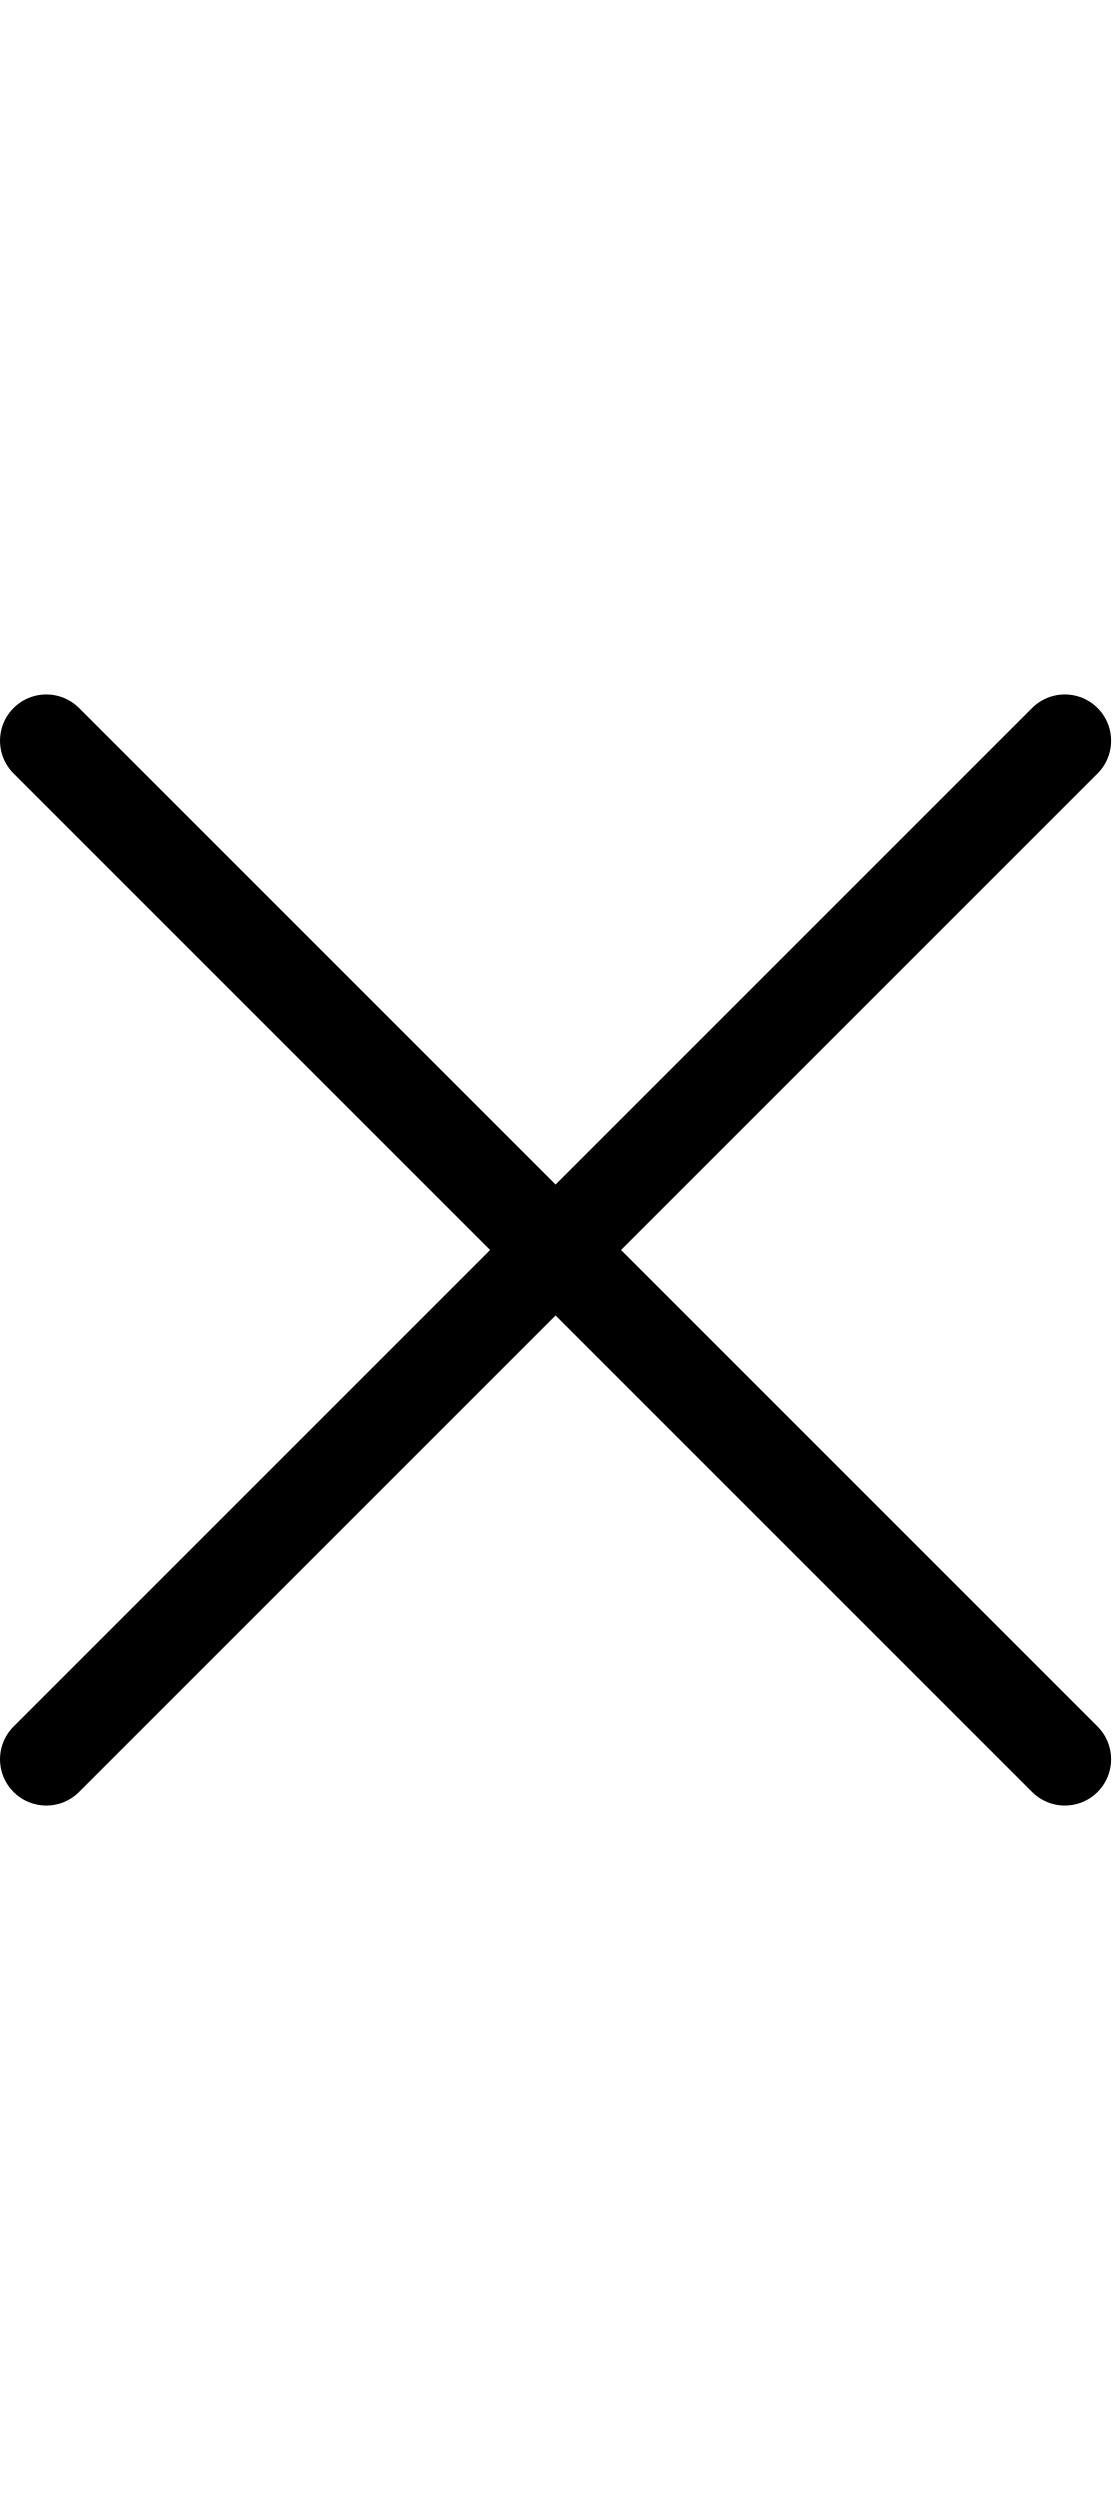
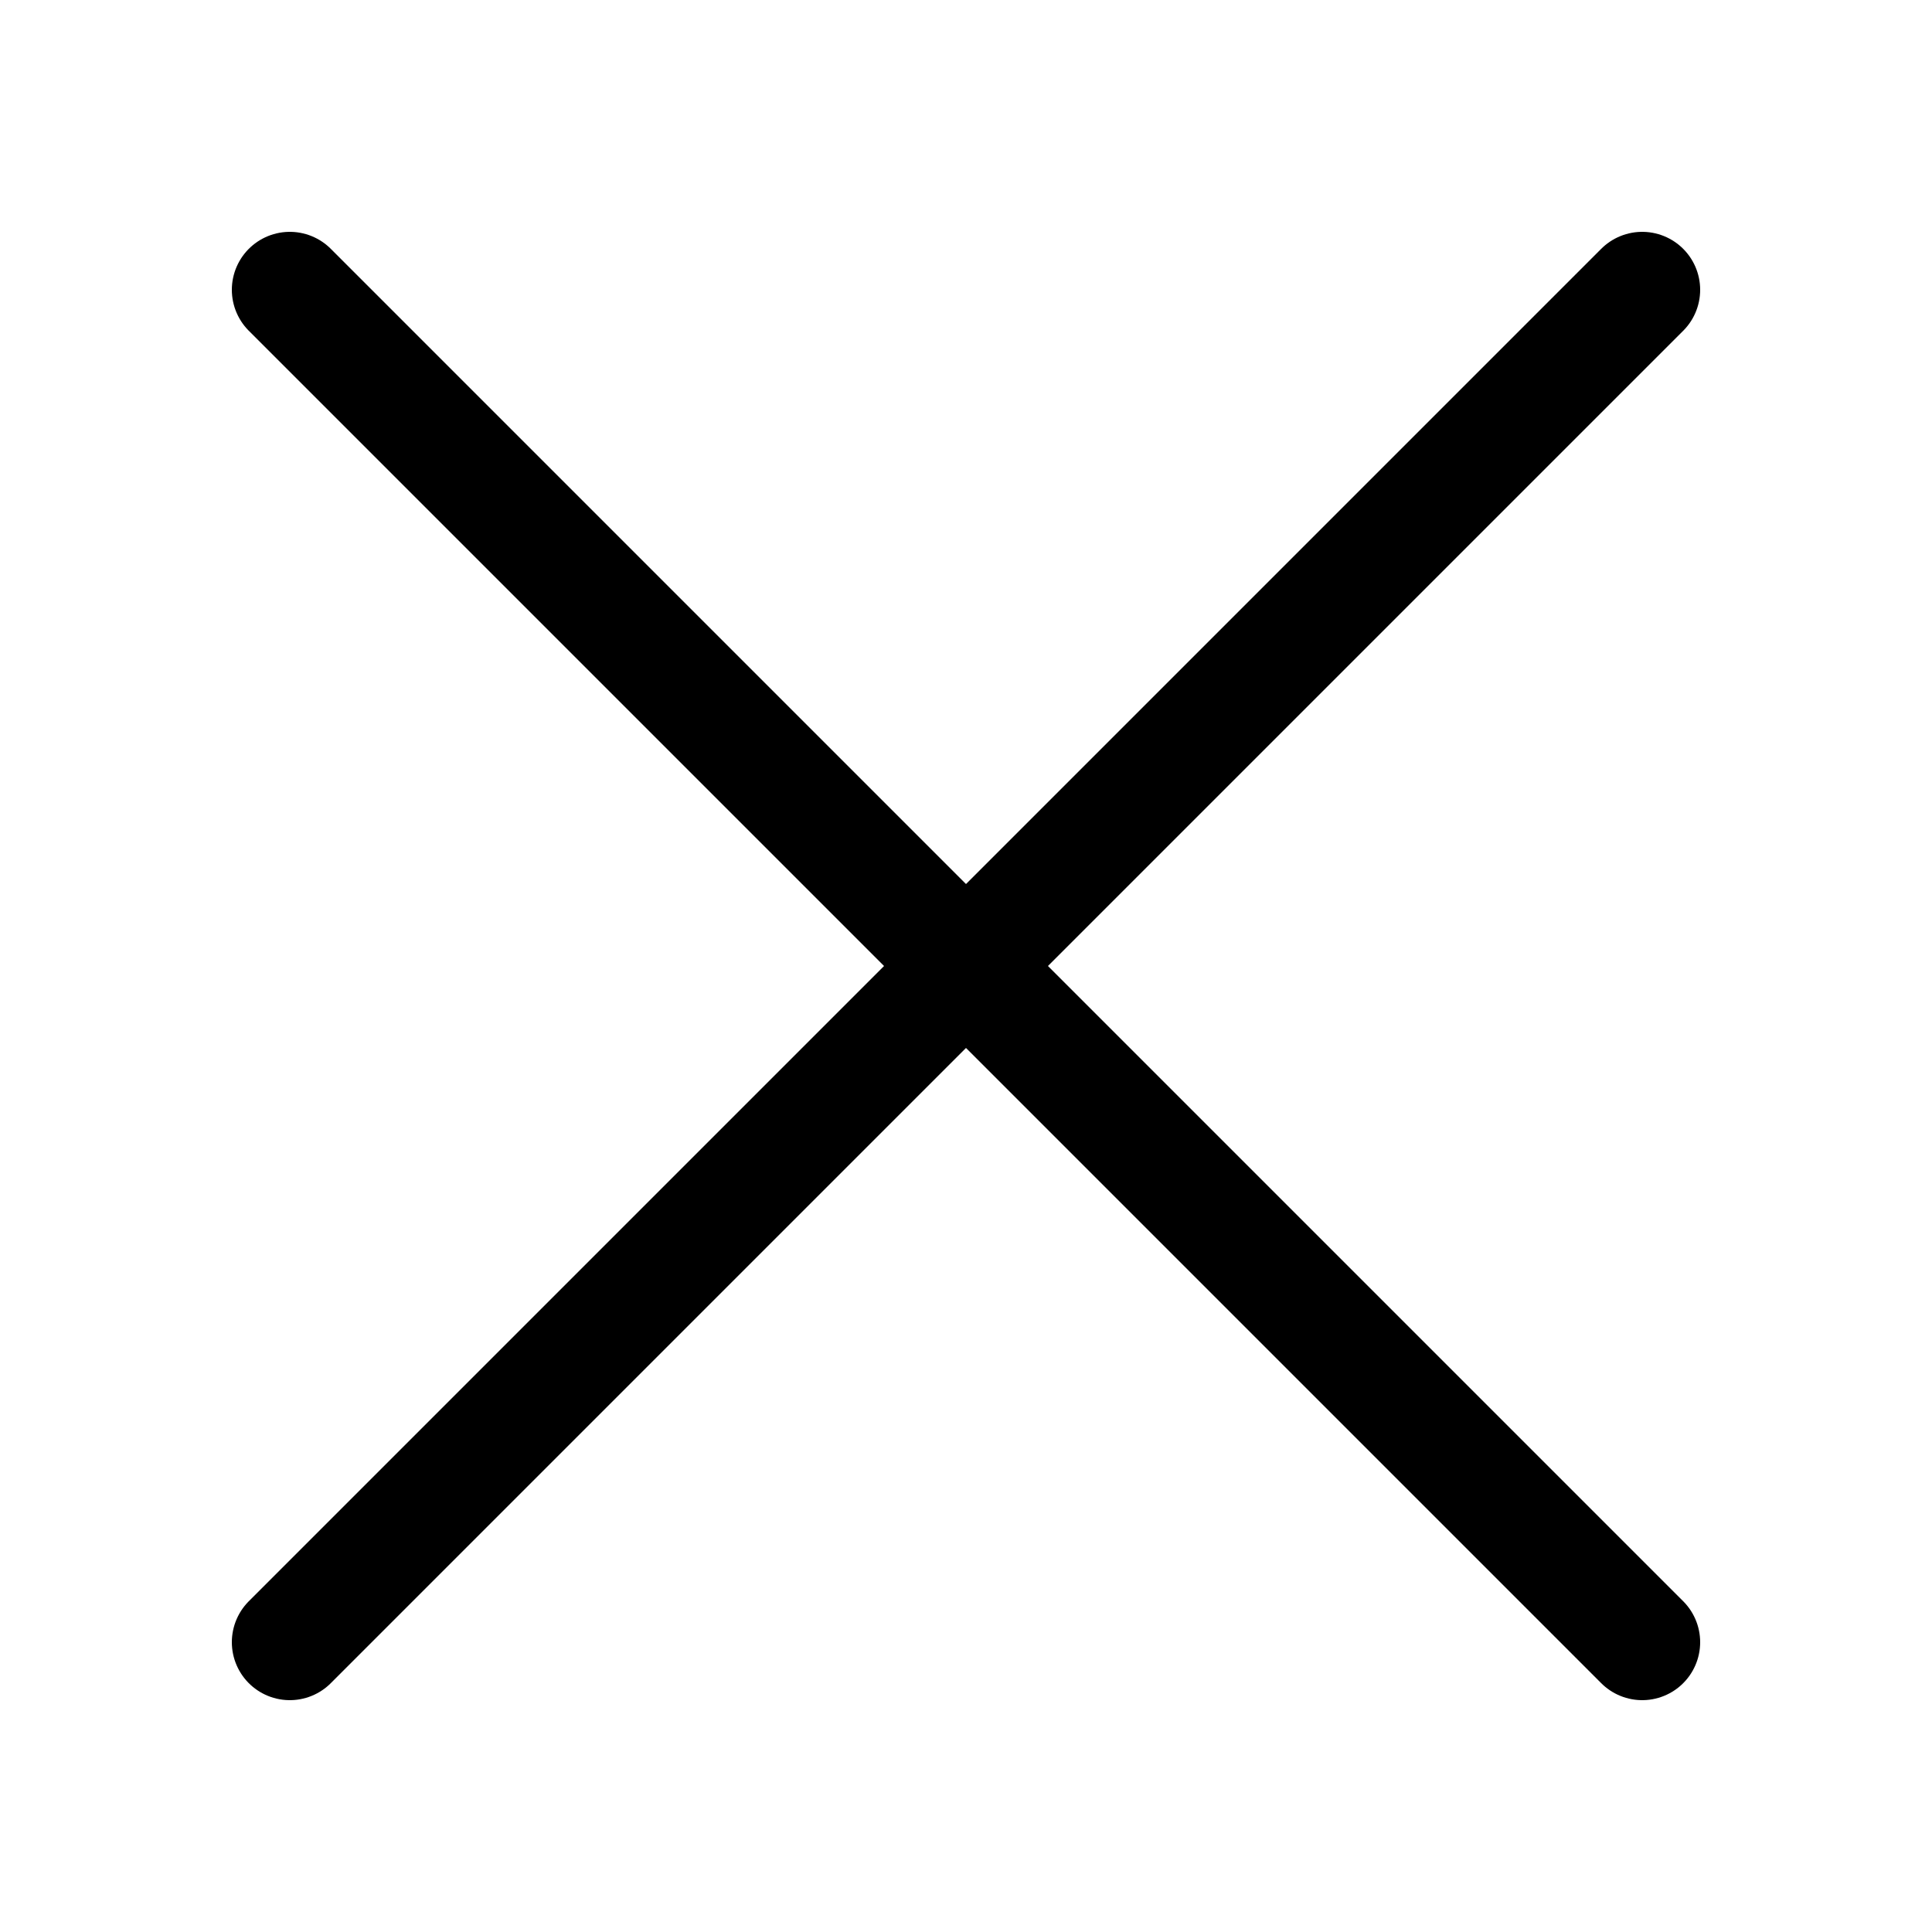
- <svg xmlns="http://www.w3.org/2000/svg" width="16" height="36" viewBox="0 0 36 36" fill="none">
-   <path d="M34.5 34.5L1.5 1.5M34.5 1.5L1.5 34.5" stroke="black" stroke-width="3" stroke-linecap="round" stroke-linejoin="round" />
+ <svg xmlns="http://www.w3.org/2000/svg" width="50" height="50" viewBox="0 0 50 50" fill="none">
+   <path d="M42.5 42.5L7.5 7.5M42.5 7.5L7.5 42.5" stroke="black" stroke-width="3" stroke-linecap="round" stroke-linejoin="round" />
</svg>
